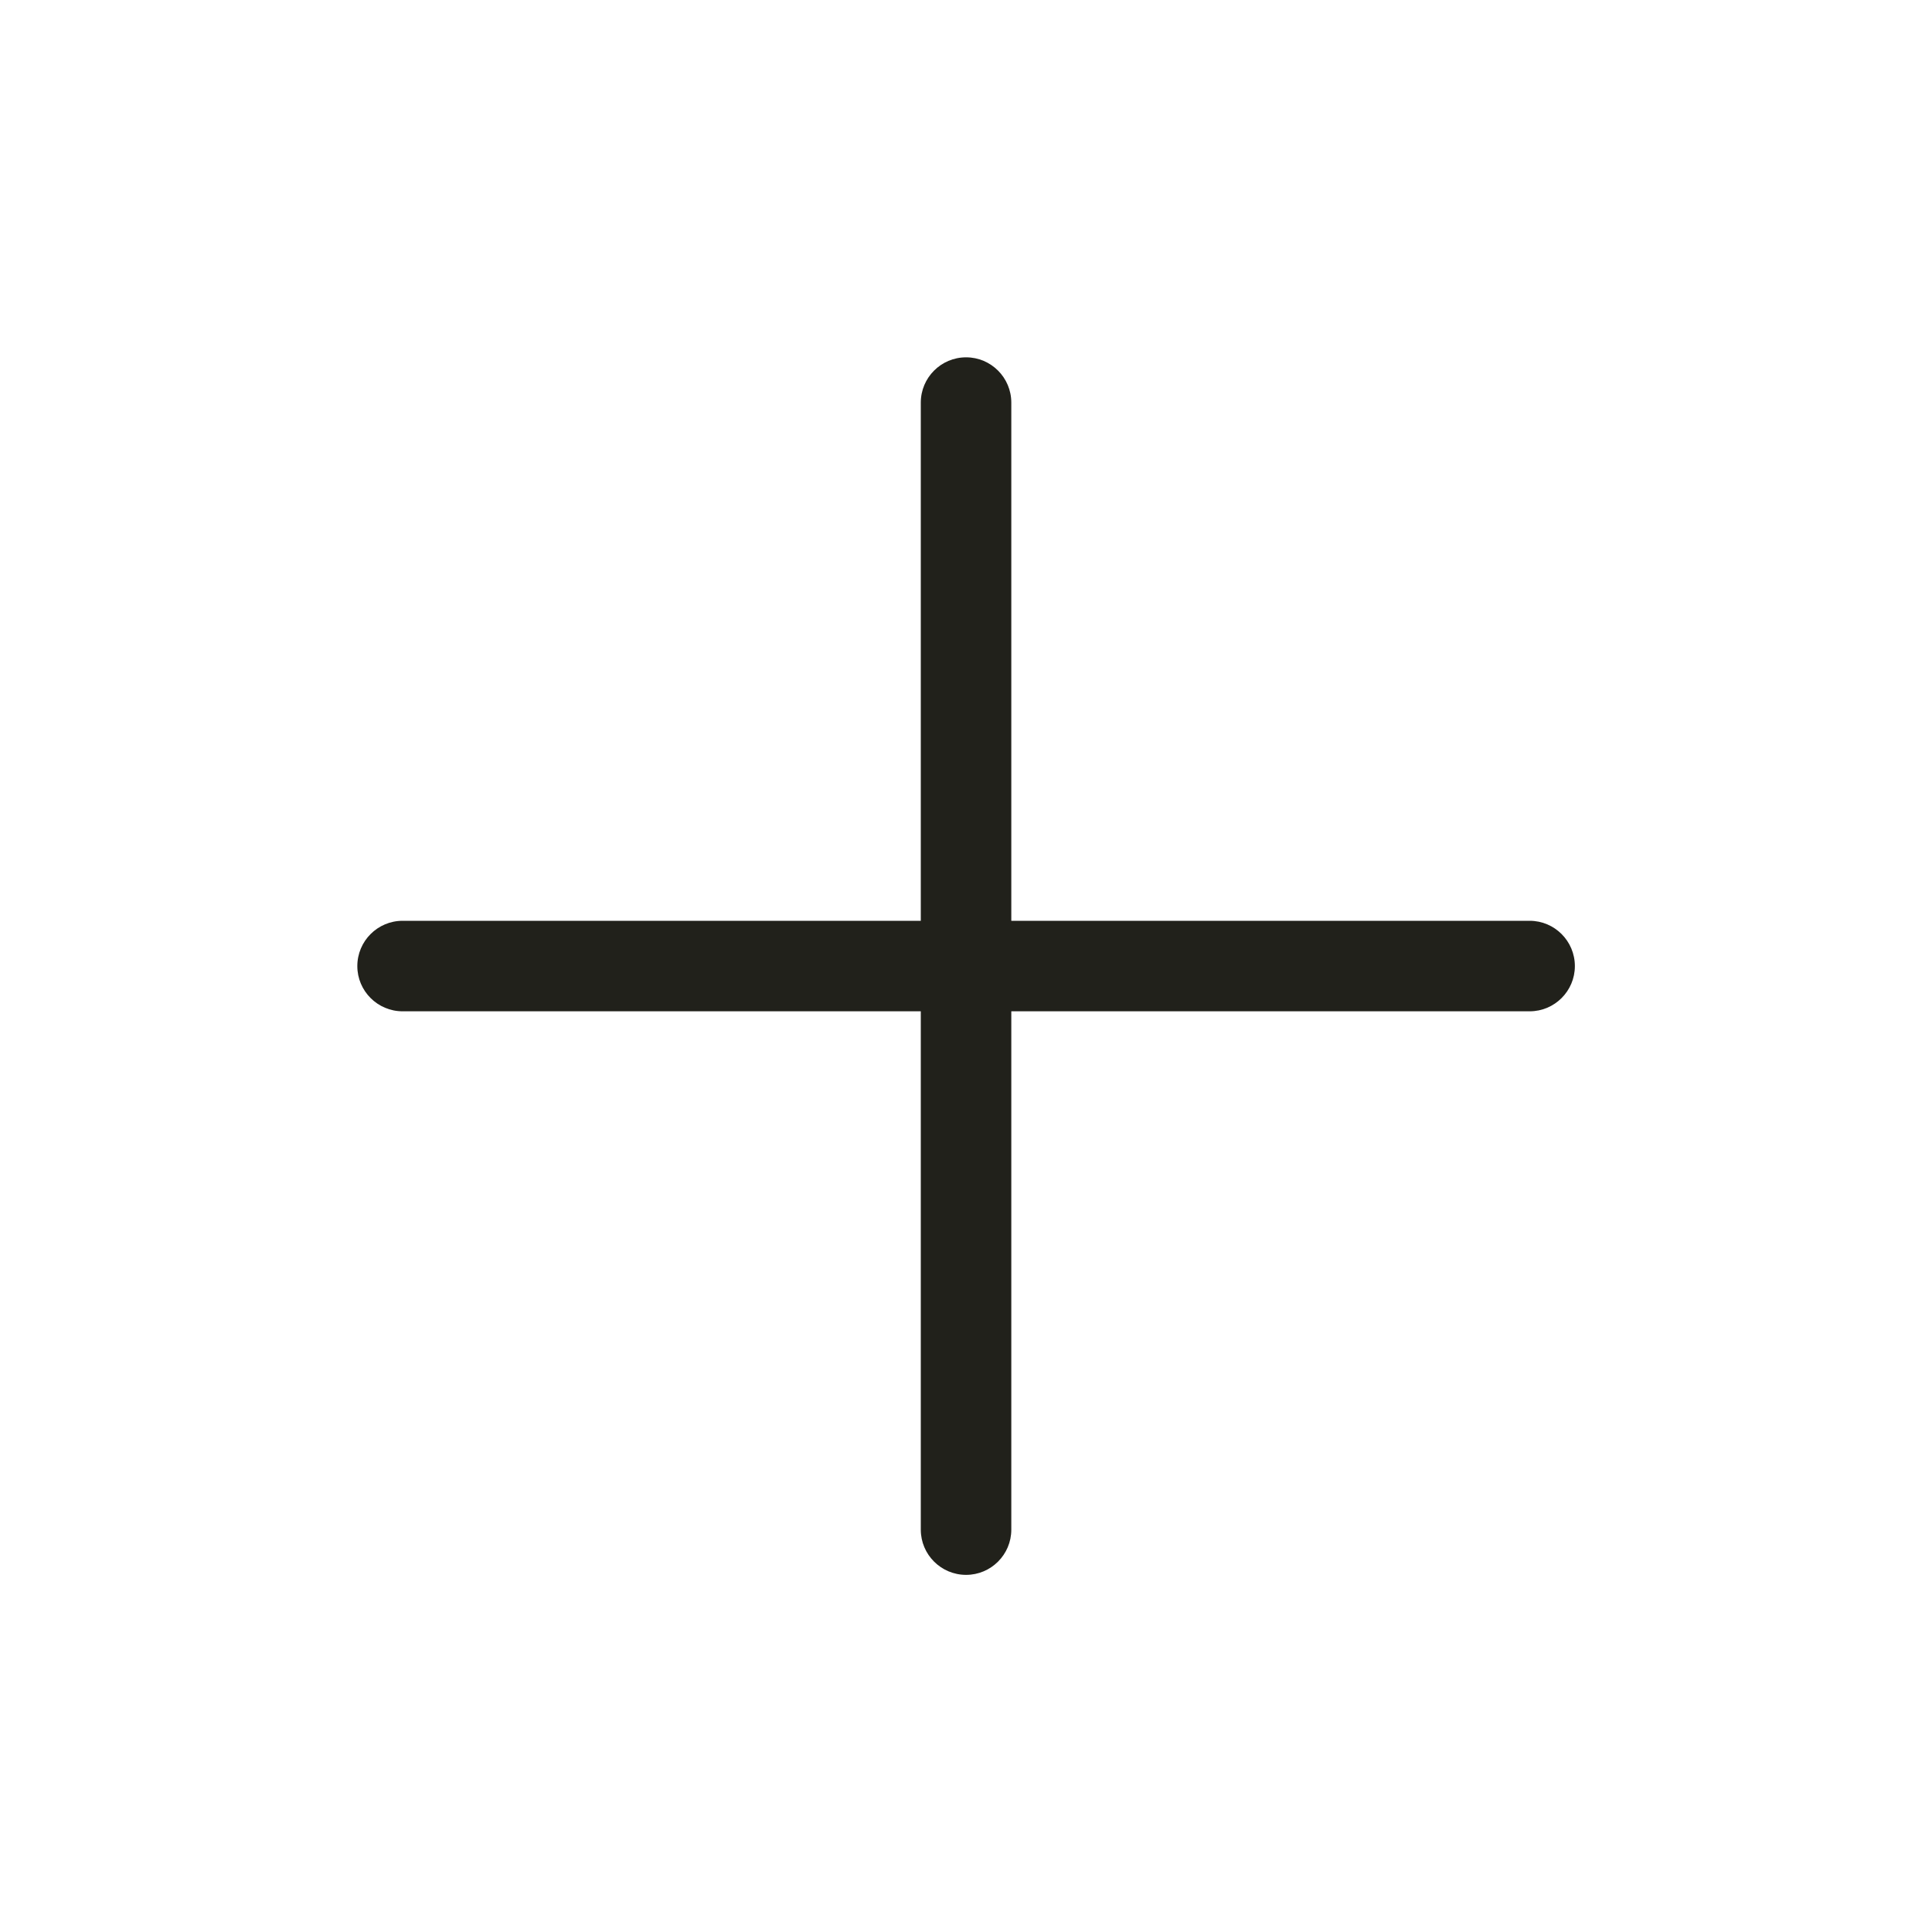
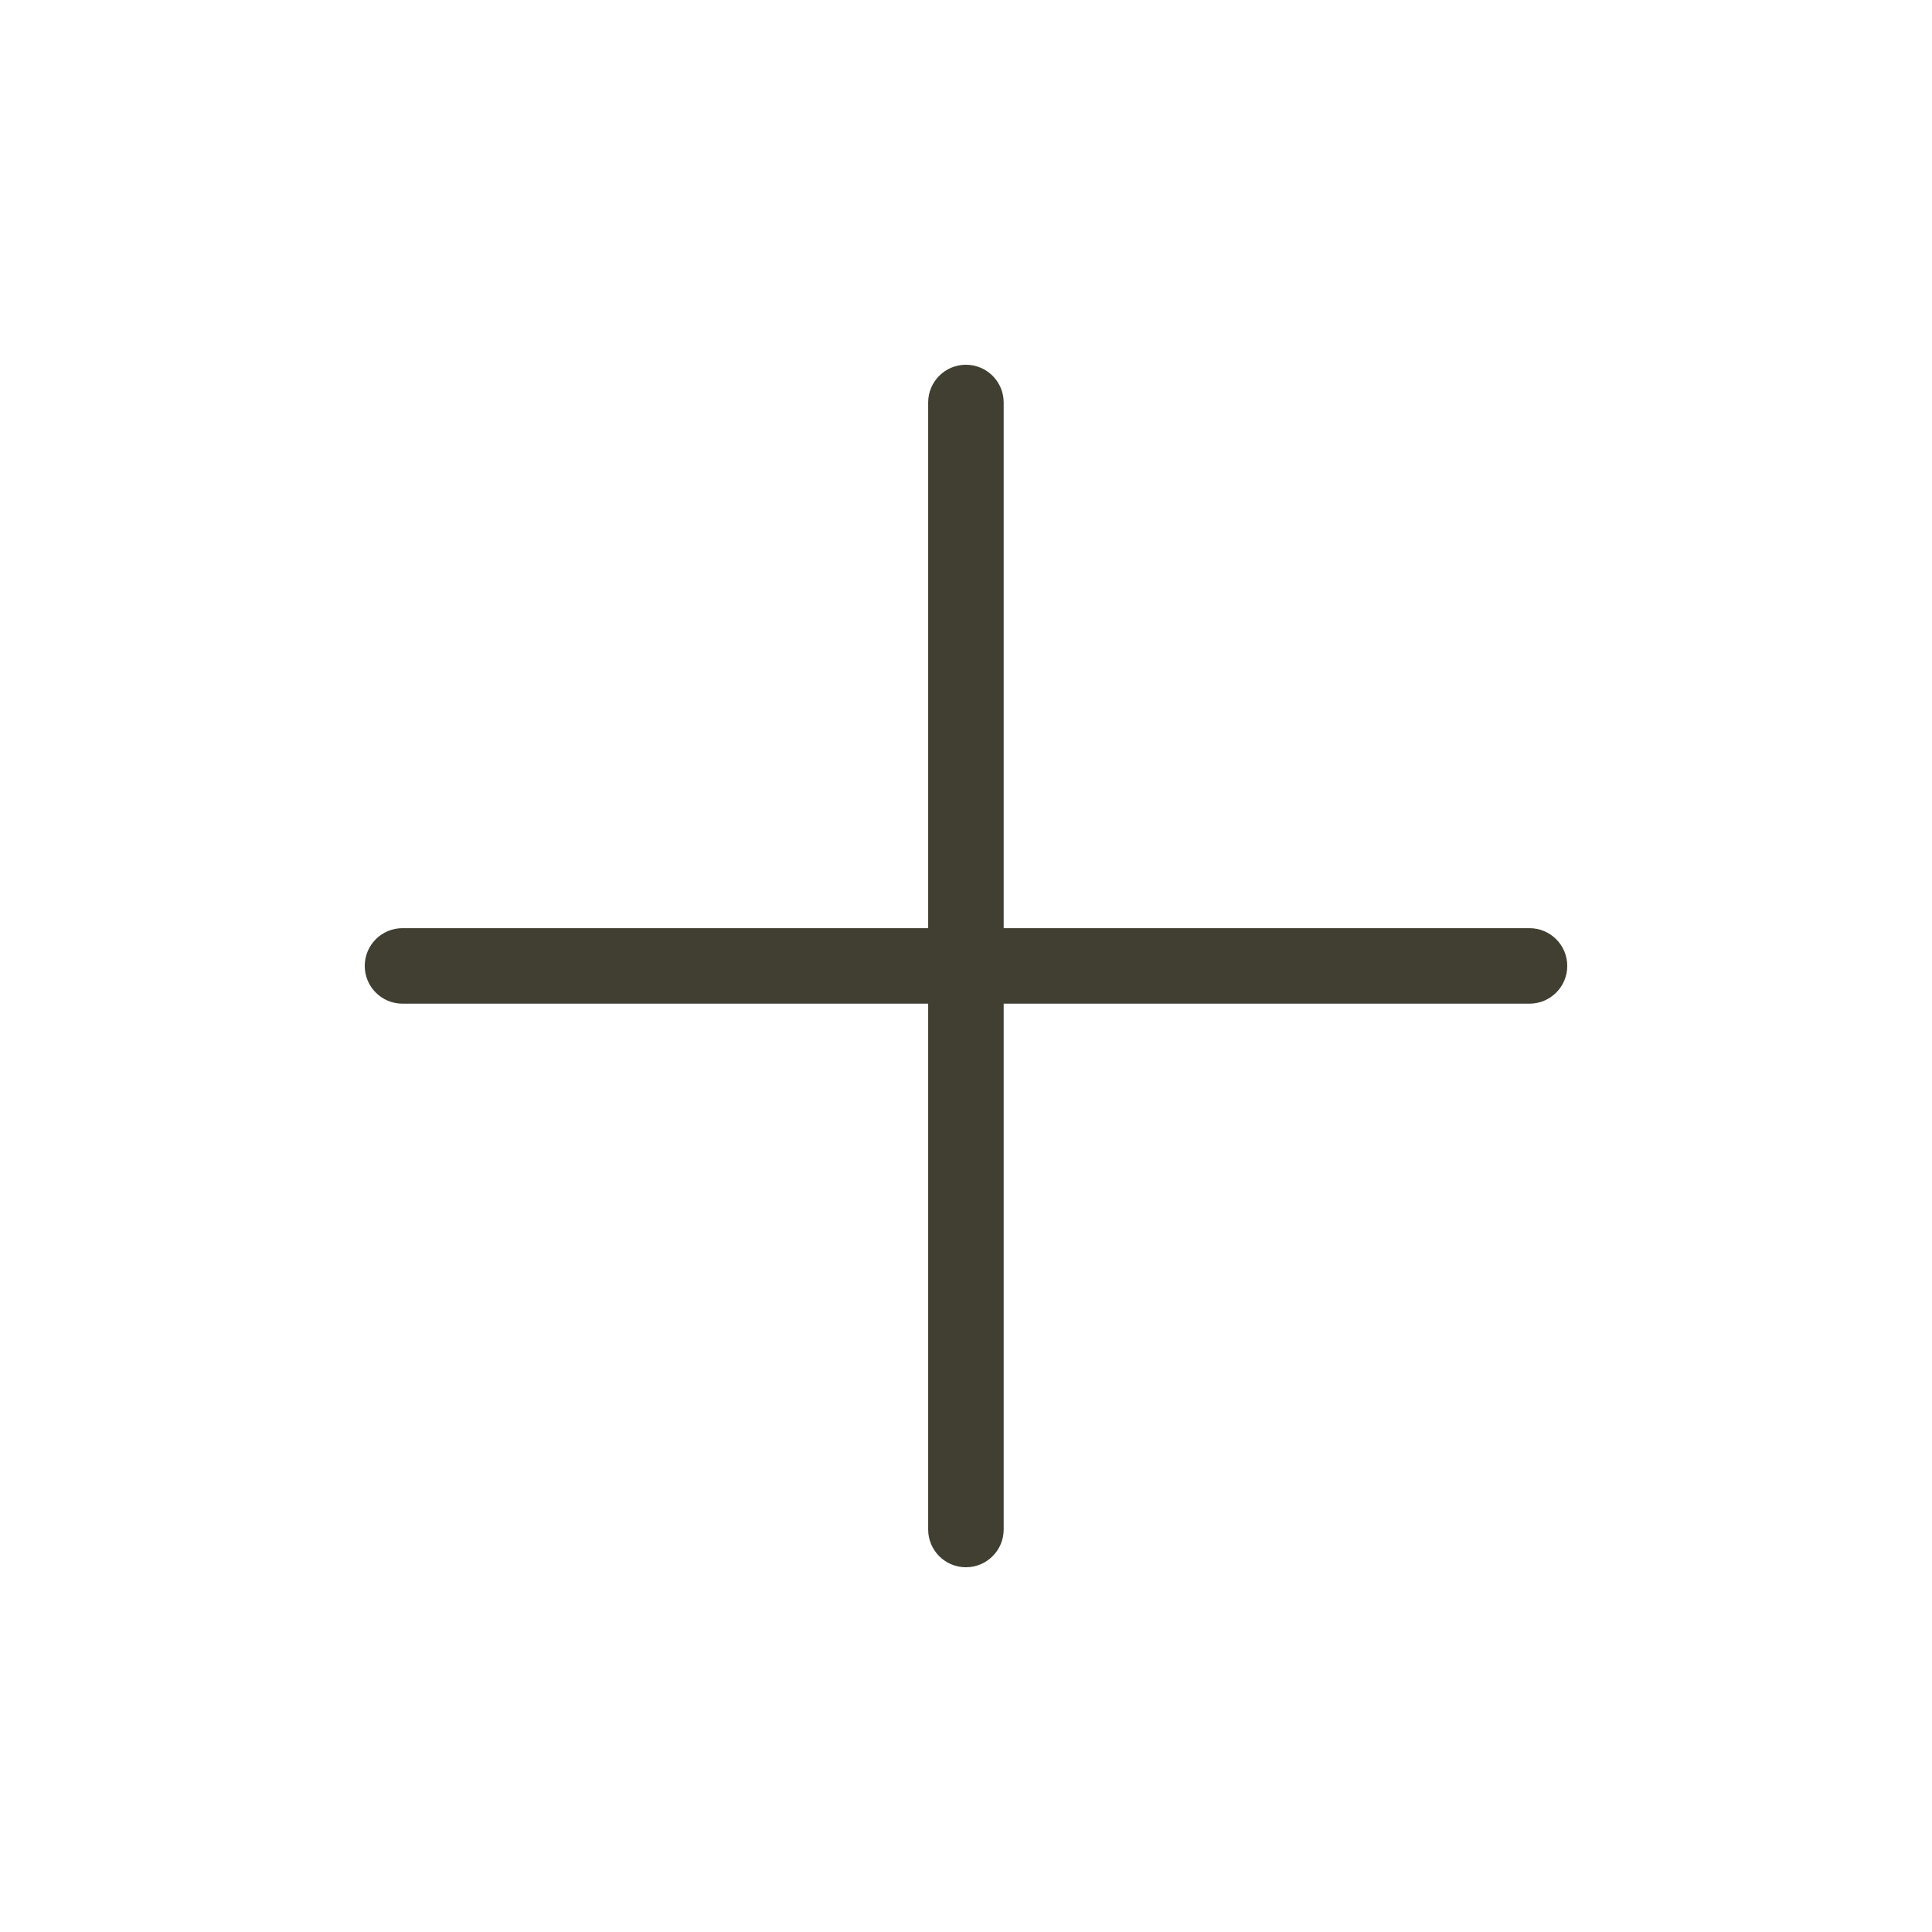
- <svg xmlns="http://www.w3.org/2000/svg" width="20" height="20" viewBox="0 0 20 20" fill="none">
+ <svg xmlns="http://www.w3.org/2000/svg" width="24" height="24" viewBox="0 0 24 24" fill="none">
  <g id="Icon/Add">
-     <path id="Union" fill-rule="evenodd" clip-rule="evenodd" d="M10.469 4.168C10.469 3.909 10.259 3.699 10.001 3.699C9.742 3.699 9.532 3.909 9.532 4.168V9.532H4.168C3.909 9.532 3.699 9.742 3.699 10.001C3.699 10.259 3.909 10.469 4.168 10.469H9.532V15.835C9.532 16.093 9.742 16.303 10.001 16.303C10.259 16.303 10.469 16.093 10.469 15.835V10.469H15.835C16.093 10.469 16.303 10.259 16.303 10.001C16.303 9.742 16.093 9.532 15.835 9.532H10.469V4.168Z" fill="#21211B" />
+     <path id="Union" fill-rule="evenodd" clip-rule="evenodd" d="M12.468 5C12.468 4.741 12.258 4.531 11.999 4.531C11.74 4.531 11.53 4.741 11.53 5V11.53H5C4.741 11.53 4.531 11.74 4.531 11.999C4.531 12.258 4.741 12.468 5 12.468H11.53V19C11.53 19.259 11.74 19.469 11.999 19.469C12.258 19.469 12.468 19.259 12.468 19V12.468H19C19.259 12.468 19.469 12.258 19.469 11.999C19.469 11.74 19.259 11.53 19 11.53H12.468V5Z" fill="#403F32" />
  </g>
</svg>
